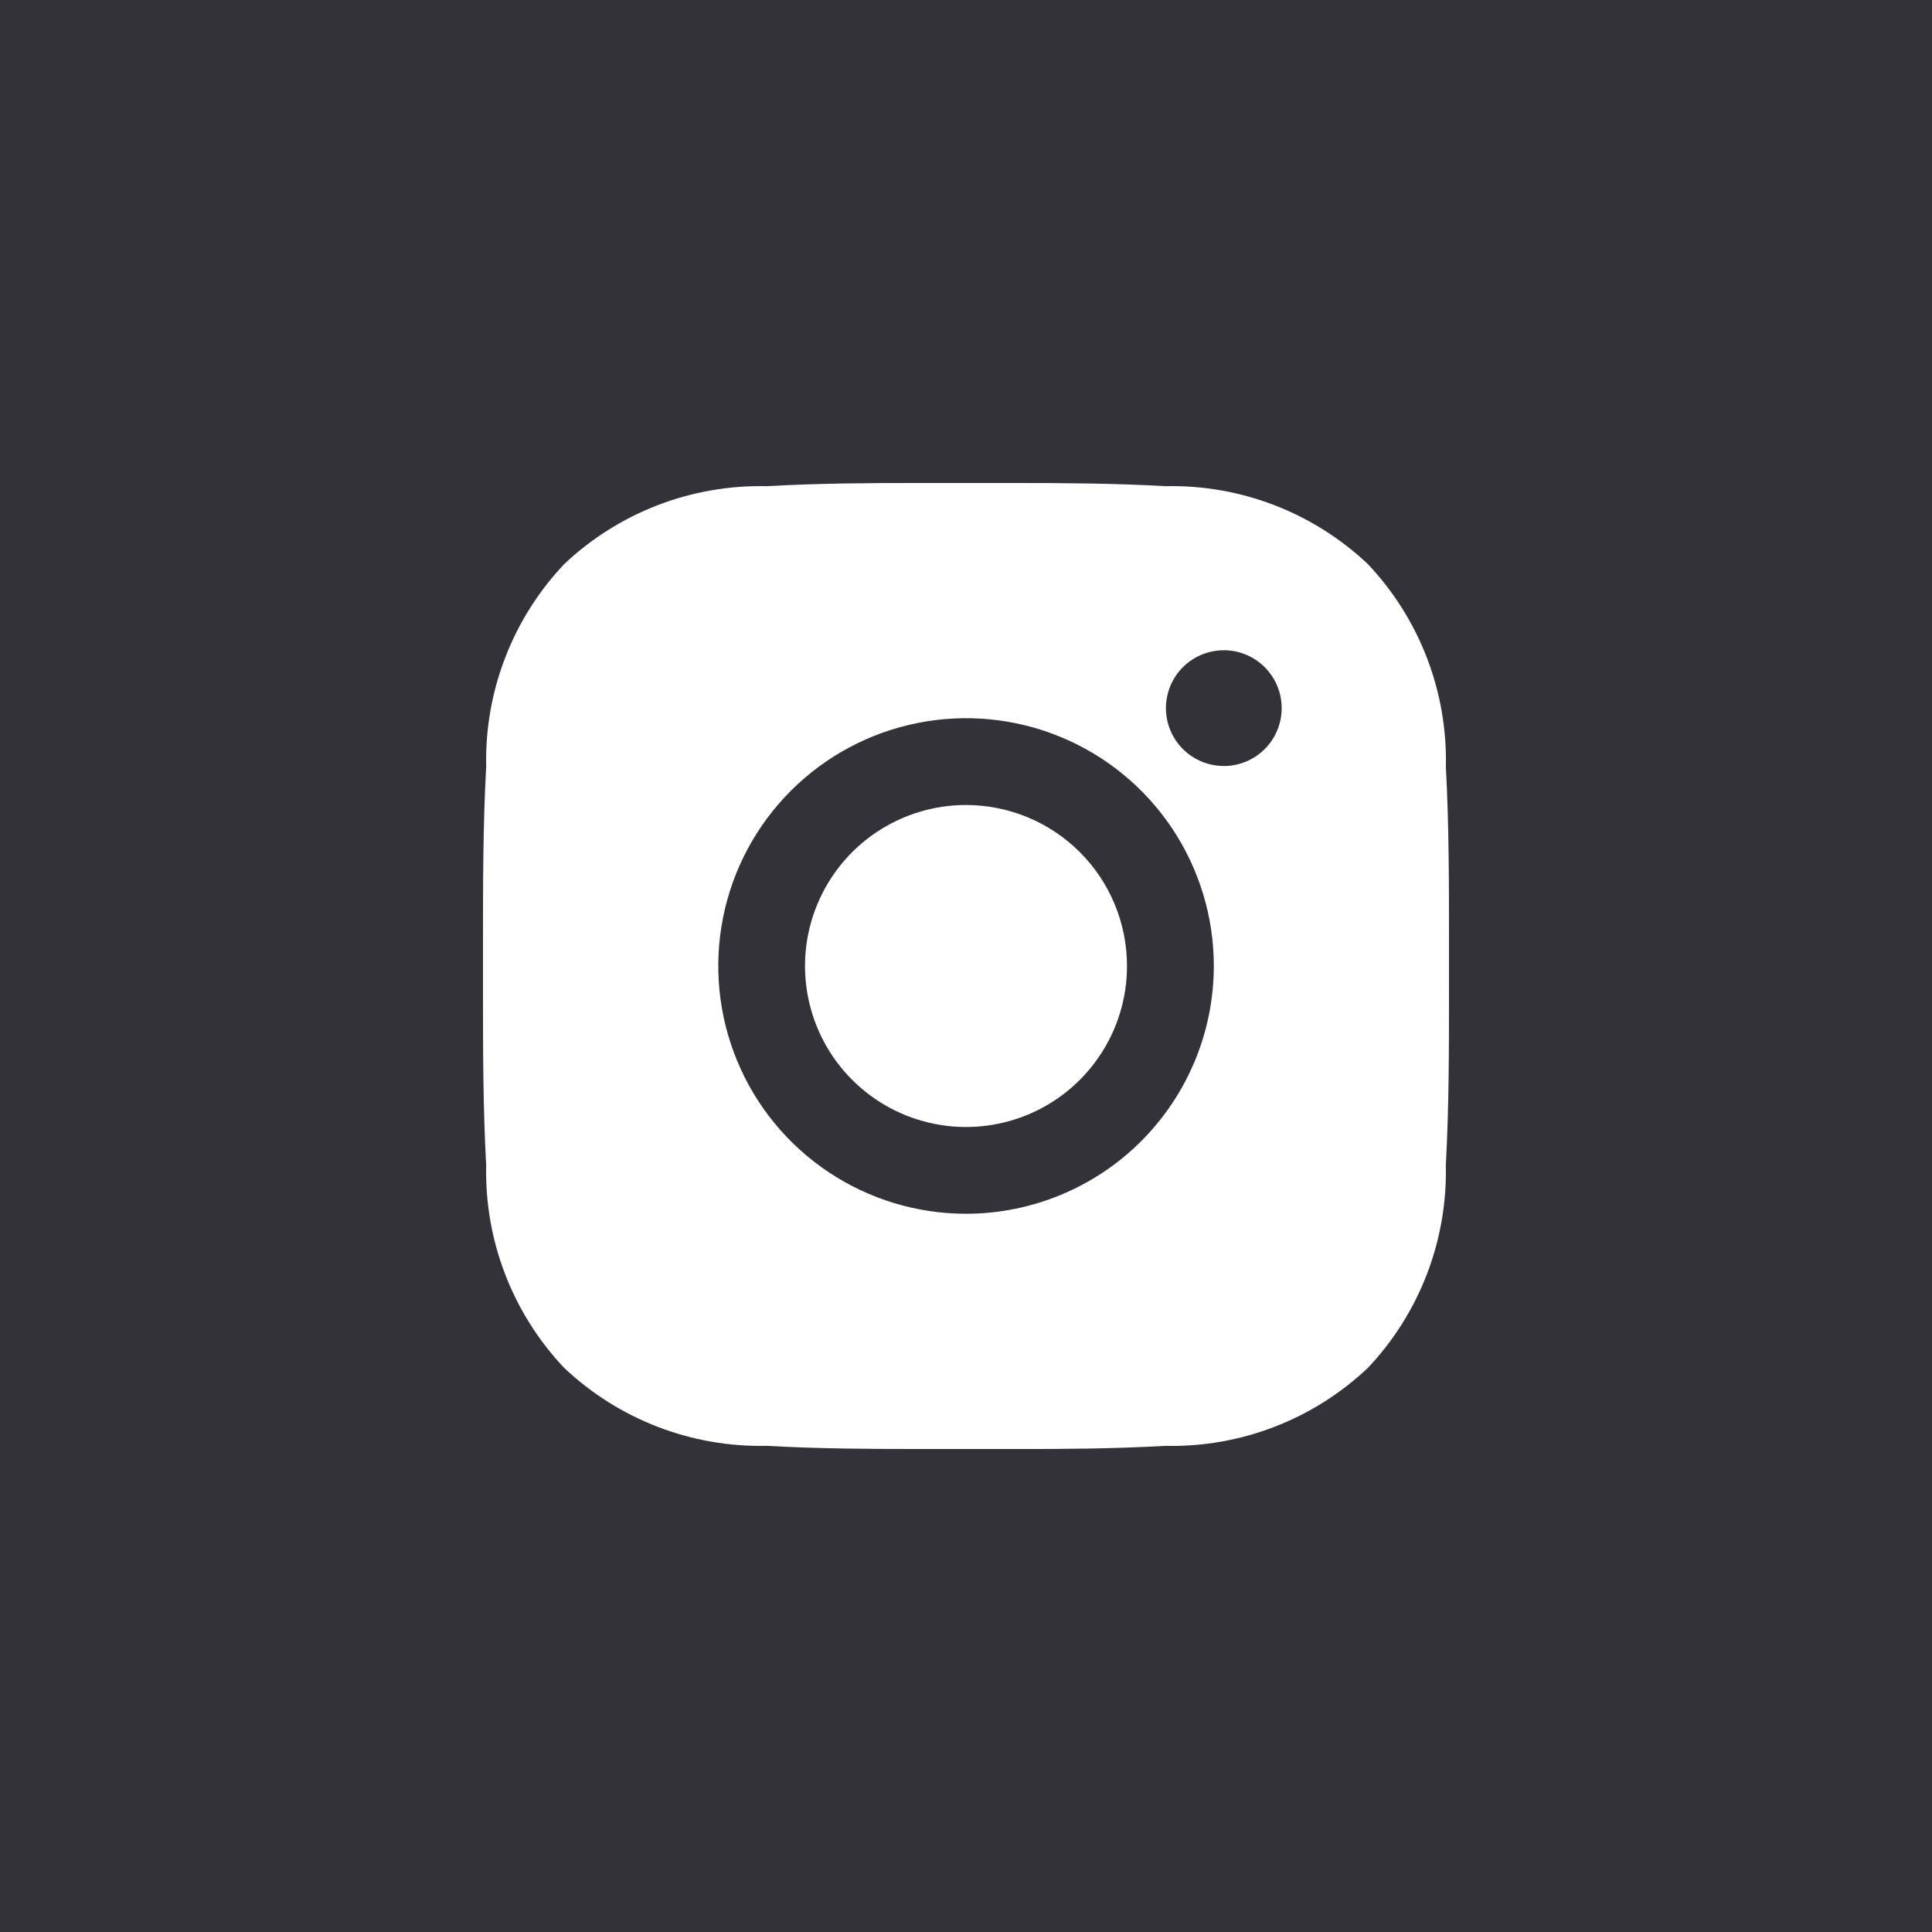
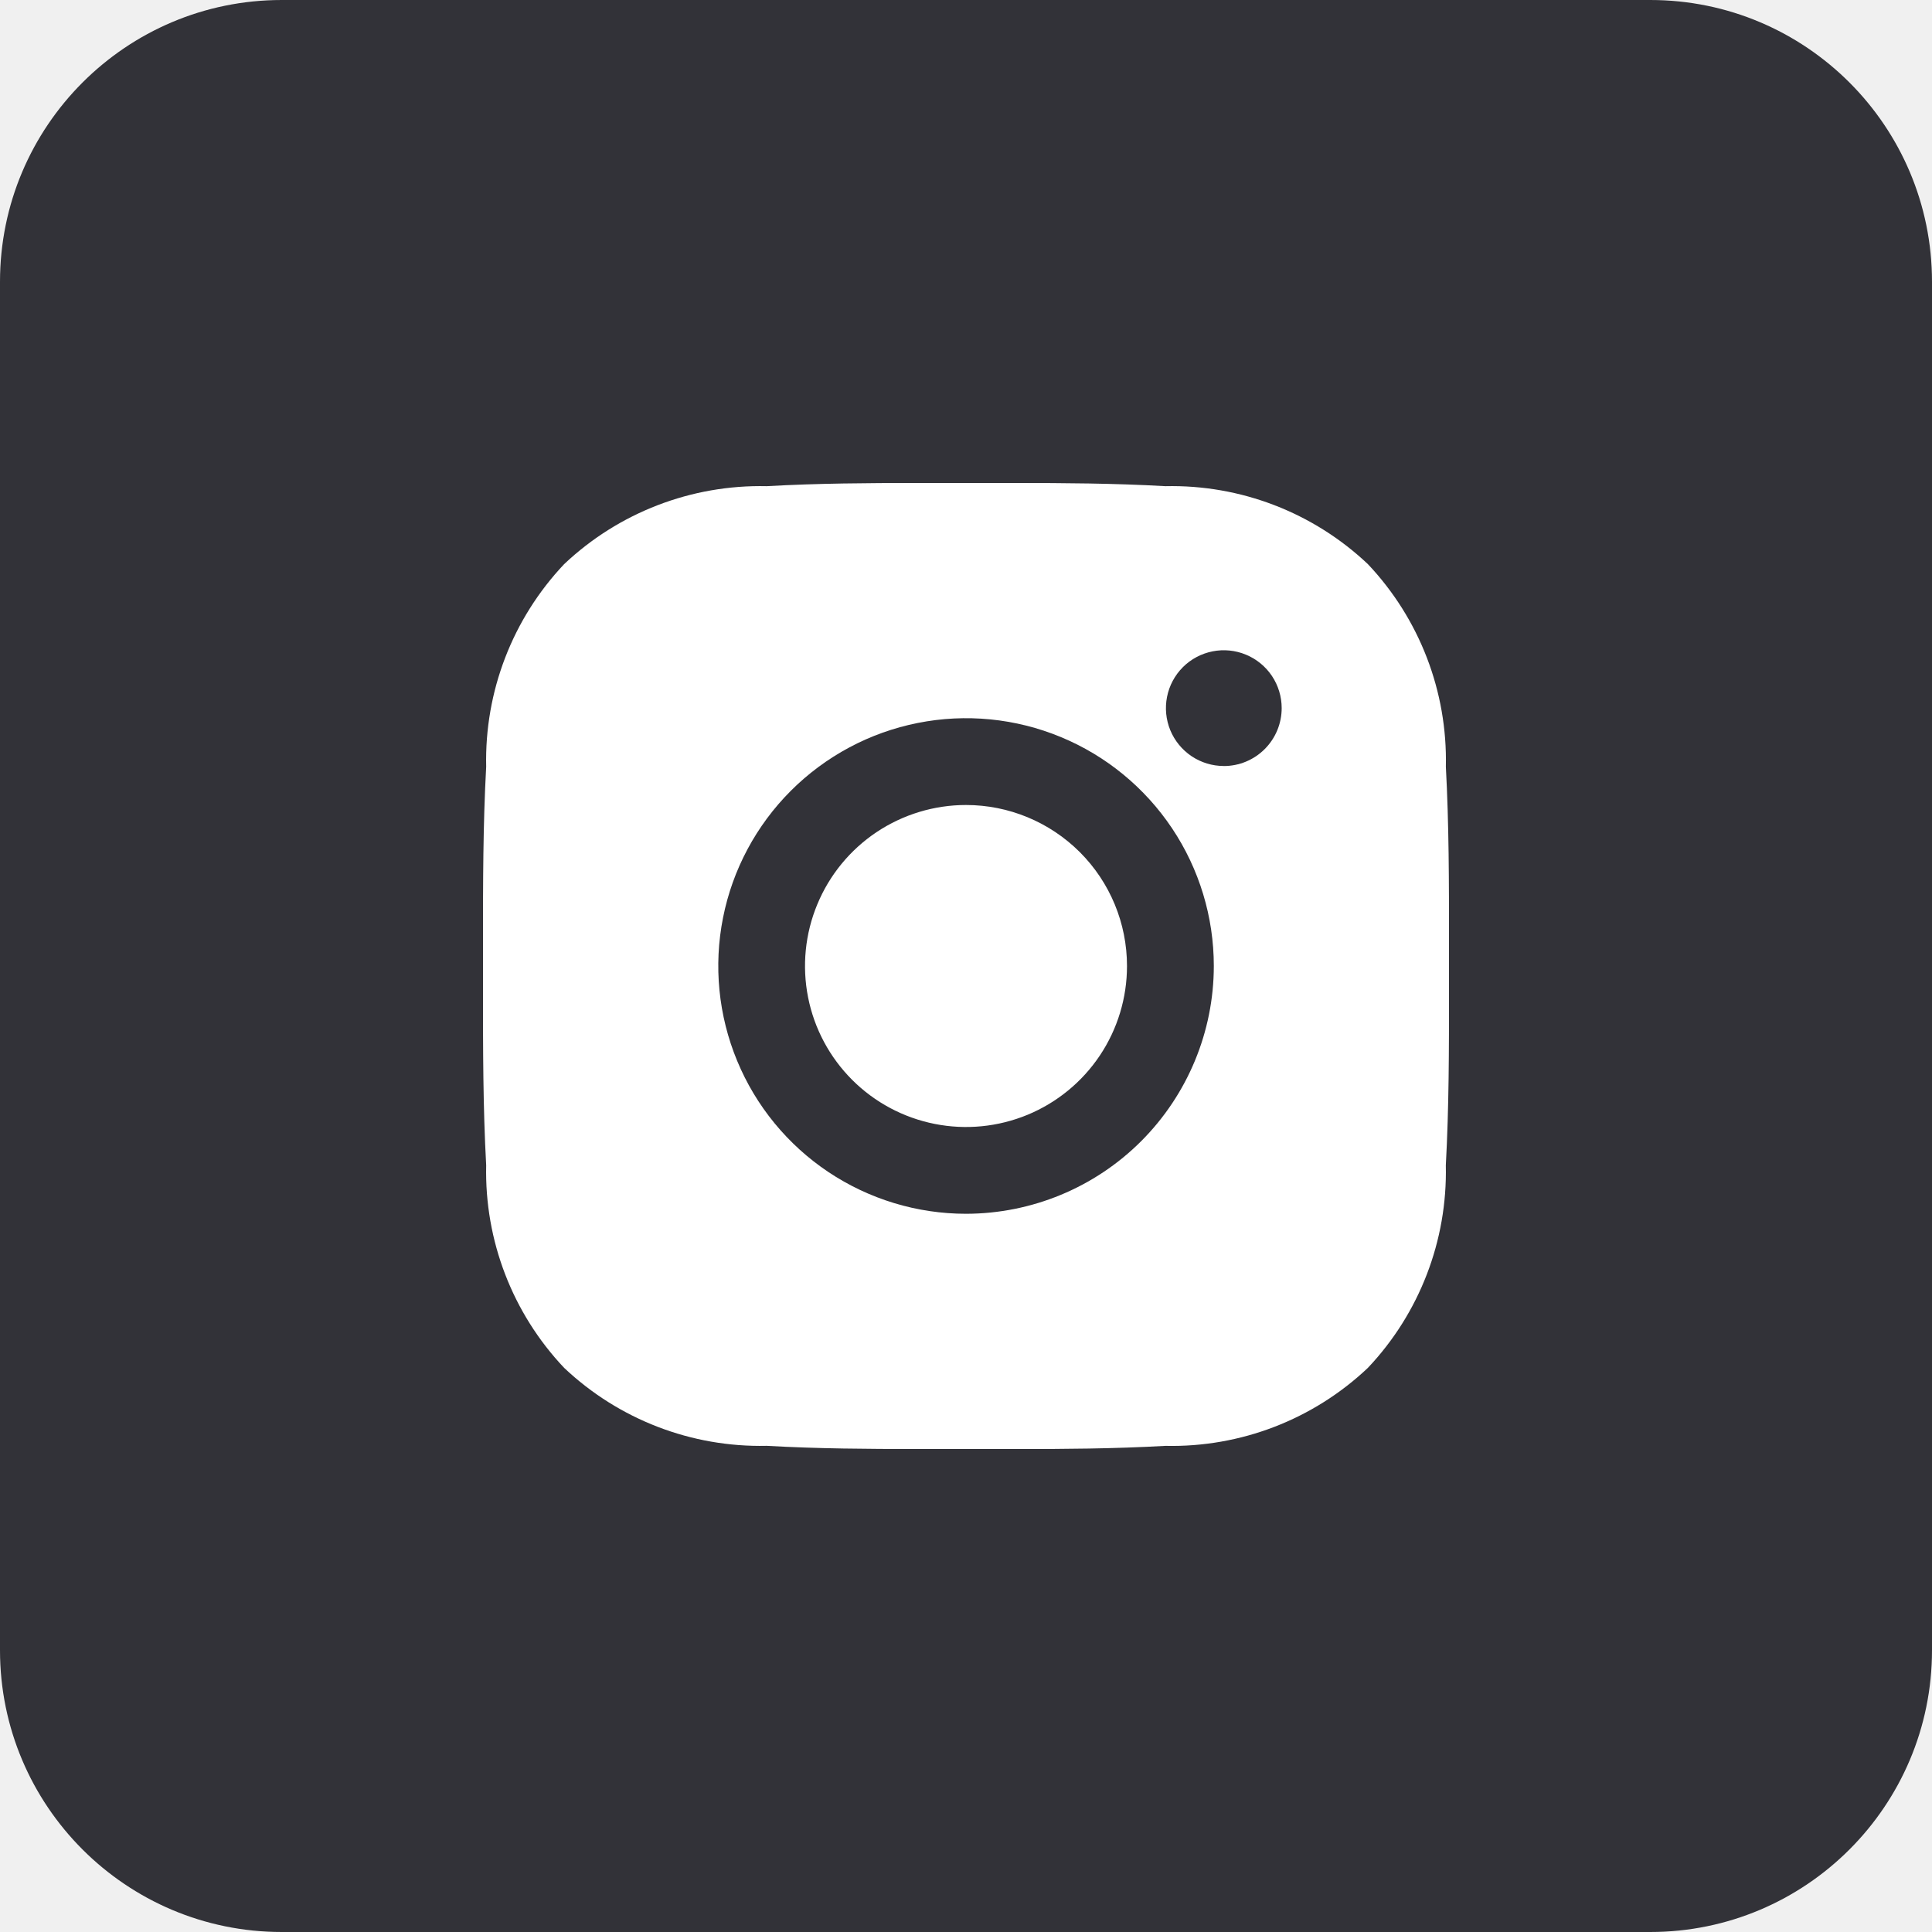
<svg xmlns="http://www.w3.org/2000/svg" width="48" height="48" viewBox="0 0 48 48" fill="none">
-   <rect width="48" height="48" fill="#323238" />
-   <g clip-path="url(#clip0_61385:216)">
-     <path d="M22.724 36C21.617 36 20.324 35.994 19.048 35.921C17.181 35.963 15.373 35.267 14.016 33.984C12.733 32.627 12.037 30.82 12.079 28.953C12 27.51 12 26.051 12 24.64C12 24.427 12 24.213 12 24C12 23.787 12 23.573 12 23.36C12 21.949 12 20.49 12.079 19.048C12.037 17.181 12.733 15.373 14.016 14.016C15.373 12.733 17.181 12.037 19.048 12.079C20.328 12.006 21.617 12 22.724 12H25.277C26.384 12 27.677 12.006 28.954 12.079C30.821 12.037 32.629 12.733 33.985 14.016C35.268 15.373 35.964 17.181 35.922 19.048C36 20.49 36 21.949 36 23.361C36 23.574 36 23.788 36 24.001C36 24.214 36 24.427 36 24.64C36 26.051 36 27.51 35.921 28.954C35.963 30.821 35.267 32.629 33.984 33.985C32.628 35.268 30.82 35.964 28.953 35.922C27.672 35.995 26.383 36.001 25.276 36.001L22.724 36Z" fill="white" />
-     <path d="M29.606 18.788C29.843 18.947 30.121 19.031 30.405 19.031L30.406 19.032C30.787 19.031 31.153 18.88 31.422 18.61C31.692 18.34 31.843 17.974 31.843 17.593C31.843 17.308 31.759 17.03 31.601 16.794C31.443 16.558 31.218 16.373 30.955 16.264C30.693 16.155 30.403 16.127 30.125 16.183C29.846 16.238 29.589 16.375 29.388 16.576C29.187 16.777 29.05 17.033 28.995 17.312C28.939 17.591 28.968 17.88 29.076 18.143C29.185 18.406 29.37 18.631 29.606 18.788Z" fill="#323238" />
-     <path fill-rule="evenodd" clip-rule="evenodd" d="M24 30.156C22.783 30.155 21.593 29.794 20.581 29.118C19.568 28.441 18.779 27.48 18.314 26.355C17.848 25.23 17.726 23.992 17.964 22.798C18.201 21.604 18.788 20.507 19.649 19.646C20.51 18.785 21.607 18.199 22.801 17.962C23.995 17.724 25.233 17.846 26.357 18.312C27.482 18.778 28.444 19.567 29.12 20.58C29.796 21.592 30.157 22.782 30.157 24C30.156 25.632 29.507 27.197 28.352 28.352C27.198 29.506 25.633 30.154 24 30.156ZM24 20C23.209 20 22.436 20.235 21.778 20.674C21.12 21.114 20.608 21.738 20.305 22.469C20.002 23.2 19.923 24.005 20.077 24.78C20.232 25.556 20.612 26.269 21.172 26.828C21.731 27.388 22.444 27.769 23.22 27.923C23.996 28.078 24.8 27.998 25.531 27.696C26.262 27.393 26.887 26.88 27.326 26.222C27.766 25.565 28 24.791 28 24C28 22.939 27.579 21.922 26.829 21.172C26.079 20.422 25.061 20 24 20Z" fill="#323238" />
+   <rect width="48" height="48" rx="7" fill="#323238" />
+   <g clip-path="url(#clip0_61508:237)">
+     <path d="M22.724 36C21.617 36 20.324 35.994 19.048 35.921C17.181 35.963 15.373 35.267 14.016 33.984C12.733 32.628 12.037 30.82 12.079 28.953C12 27.51 12 26.051 12 24.64C12 24.427 12 24.213 12 24C12 23.787 12 23.573 12 23.36C12 21.949 12 20.49 12.079 19.048C12.037 17.181 12.733 15.373 14.016 14.016C15.373 12.733 17.181 12.037 19.048 12.079C20.328 12.006 21.617 12 22.724 12H25.277C26.384 12 27.677 12.006 28.954 12.079C30.821 12.037 32.629 12.733 33.985 14.016C35.268 15.373 35.964 17.181 35.922 19.048C36 20.49 36 21.949 36 23.361C36 23.574 36 23.788 36 24.001C36 24.214 36 24.427 36 24.64C36 26.051 36 27.51 35.921 28.954C35.963 30.821 35.267 32.629 33.984 33.985C32.628 35.268 30.82 35.964 28.953 35.922C27.672 35.995 26.383 36.001 25.276 36.001L22.724 36Z" fill="white" />
+     <path d="M29.606 18.789C29.843 18.947 30.121 19.031 30.405 19.031L30.406 19.032C30.787 19.032 31.153 18.88 31.422 18.61C31.692 18.34 31.843 17.974 31.843 17.593C31.843 17.309 31.759 17.031 31.601 16.794C31.443 16.558 31.218 16.373 30.955 16.265C30.693 16.156 30.403 16.127 30.125 16.183C29.846 16.238 29.589 16.375 29.388 16.576C29.187 16.777 29.05 17.034 28.995 17.312C28.939 17.591 28.968 17.881 29.076 18.143C29.185 18.406 29.37 18.631 29.606 18.789Z" fill="#323238" />
+     <path fill-rule="evenodd" clip-rule="evenodd" d="M24 30.156C22.783 30.156 21.593 29.794 20.58 29.118C19.568 28.441 18.779 27.48 18.314 26.355C17.848 25.23 17.726 23.992 17.964 22.798C18.201 21.604 18.788 20.507 19.649 19.646C20.51 18.786 21.607 18.199 22.801 17.962C23.995 17.724 25.232 17.846 26.357 18.312C27.482 18.778 28.443 19.567 29.12 20.58C29.796 21.592 30.157 22.782 30.157 24C30.156 25.632 29.506 27.197 28.352 28.352C27.198 29.506 25.633 30.154 24 30.156ZM24 20C23.209 20 22.436 20.235 21.778 20.674C21.12 21.114 20.607 21.739 20.305 22.47C20.002 23.2 19.923 24.005 20.077 24.781C20.231 25.557 20.612 26.269 21.172 26.829C21.731 27.388 22.444 27.769 23.22 27.923C23.996 28.078 24.8 27.998 25.531 27.696C26.262 27.393 26.887 26.88 27.326 26.223C27.766 25.565 28 24.791 28 24C28 22.939 27.579 21.922 26.829 21.172C26.078 20.422 25.061 20 24 20Z" fill="#323238" />
  </g>
  <defs>
-     <clipPath id="clip0_61385:216">
-       <rect width="24" height="24" fill="white" transform="translate(12 11.9999)" />
+     <clipPath id="clip0_61508:237">
+       <rect width="24" height="24" fill="white" transform="translate(12 12)" />
    </clipPath>
  </defs>
</svg>
